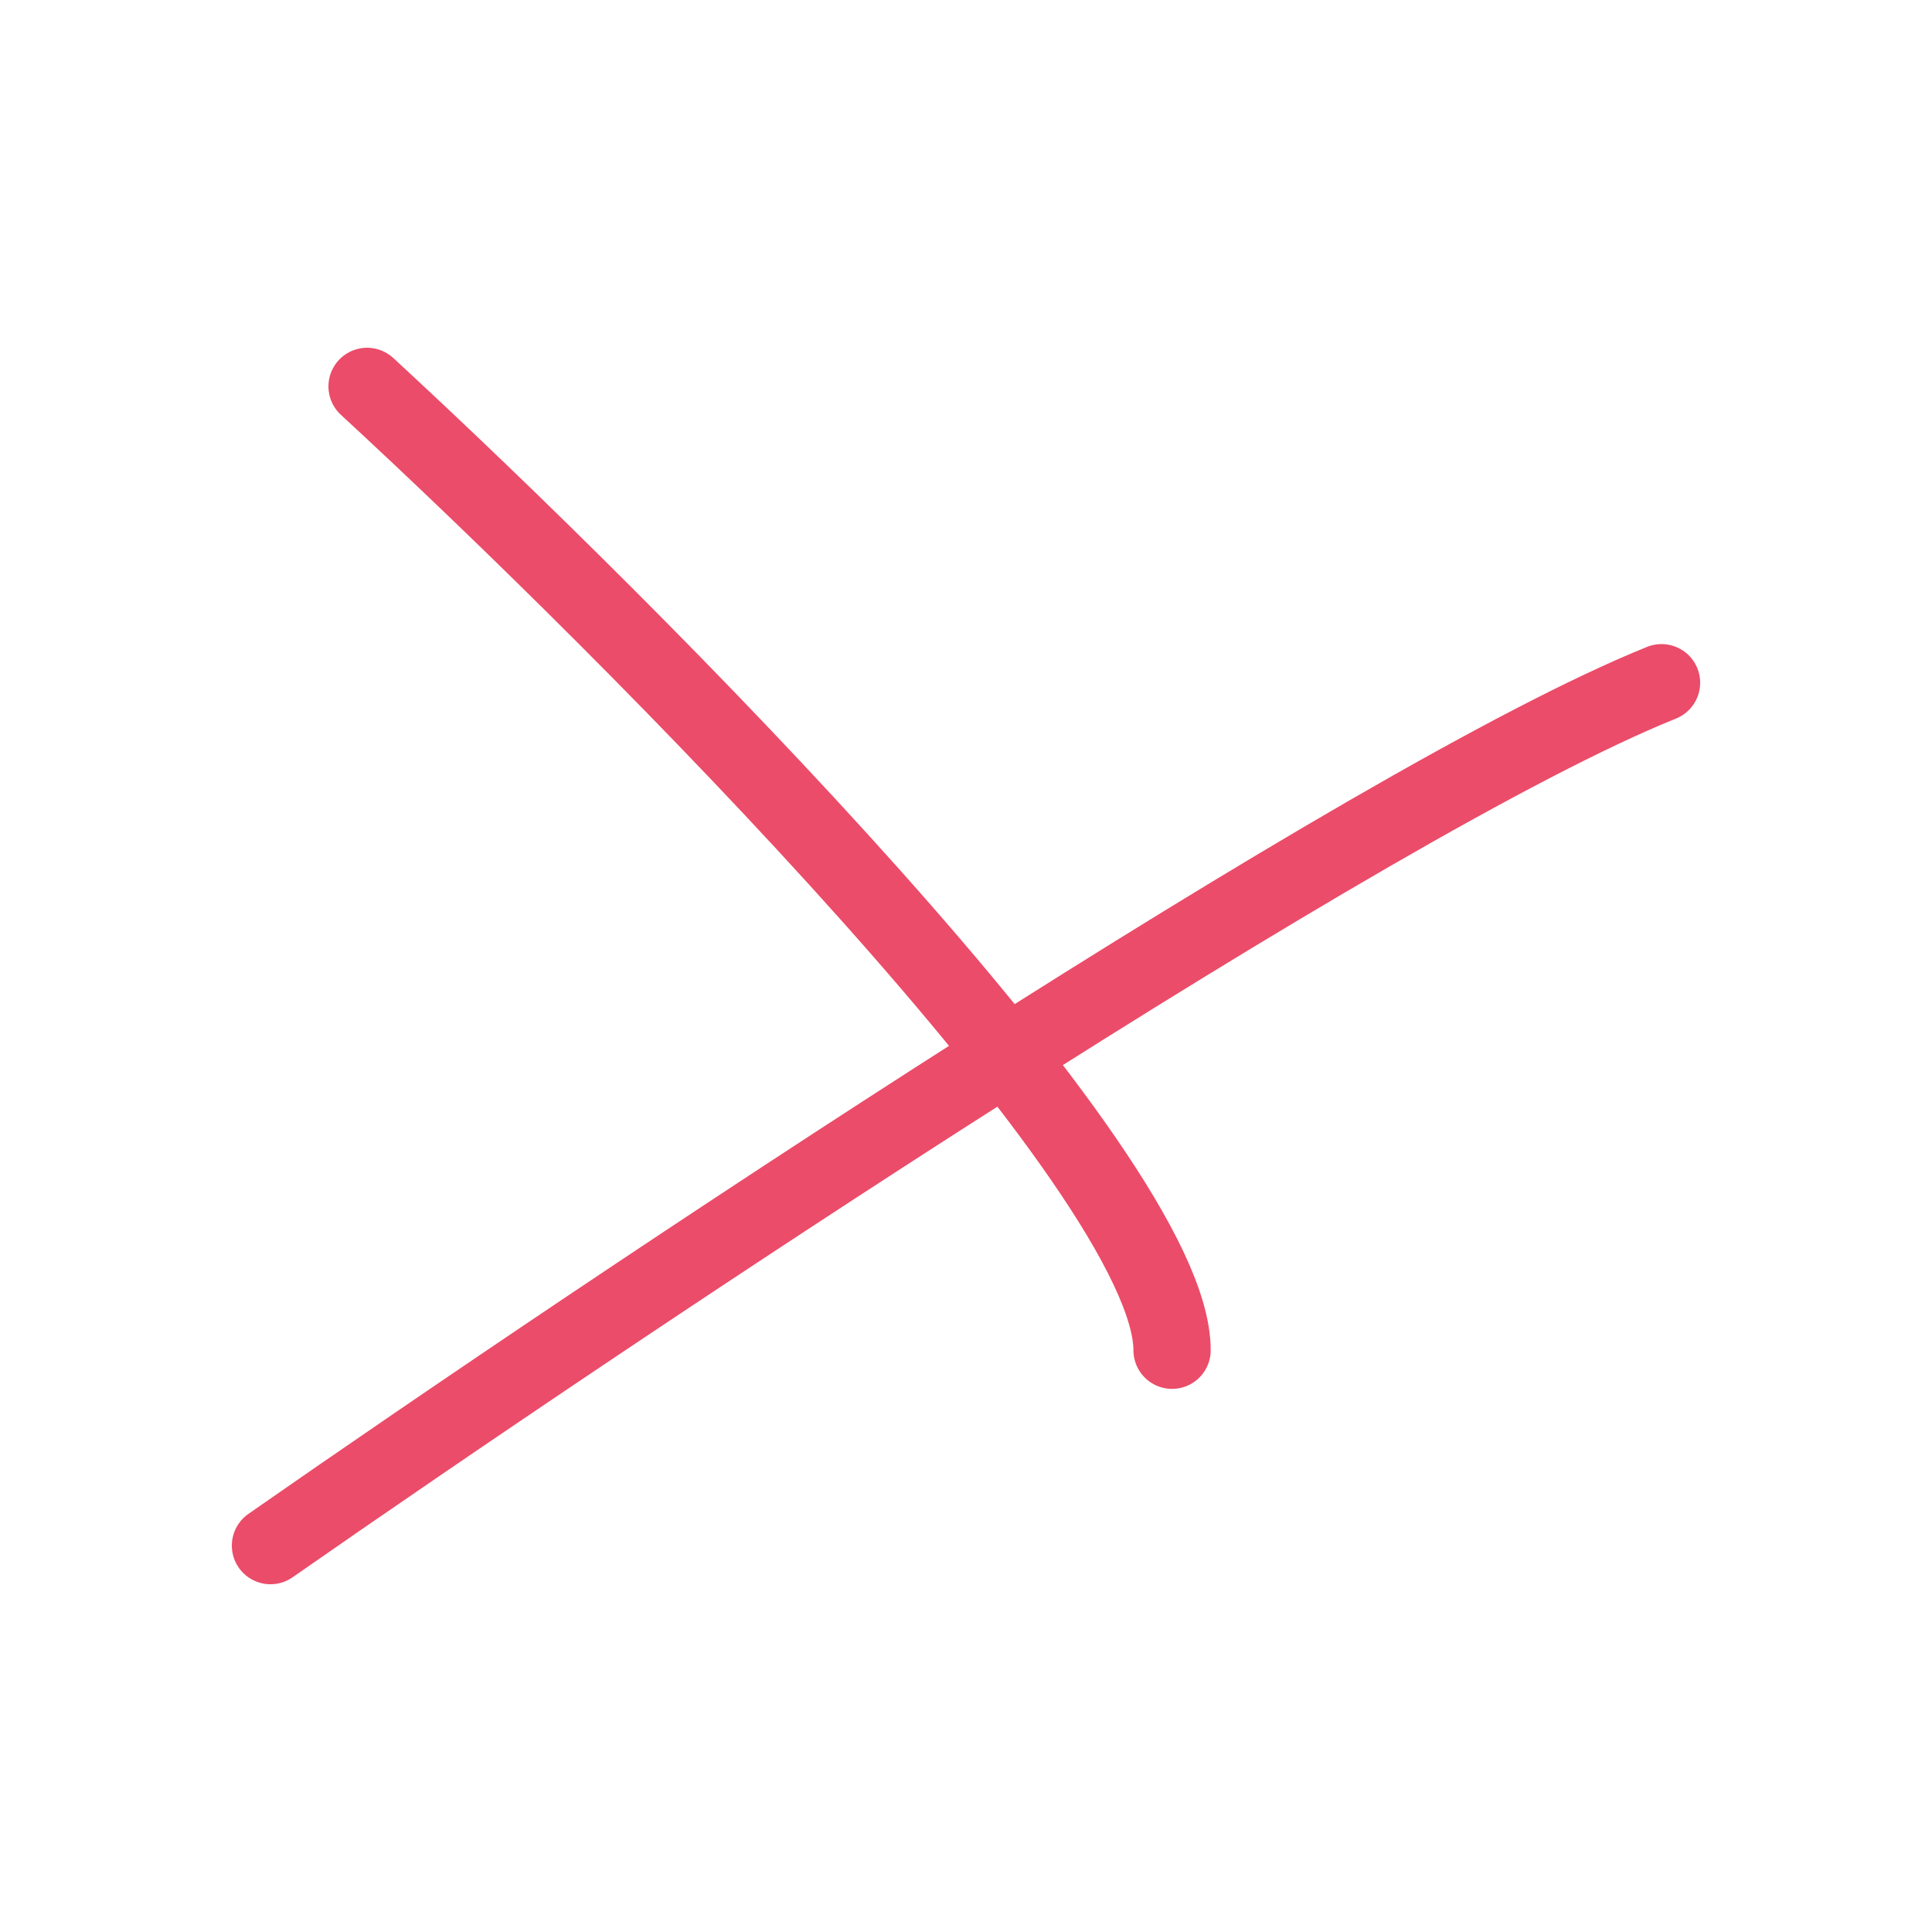
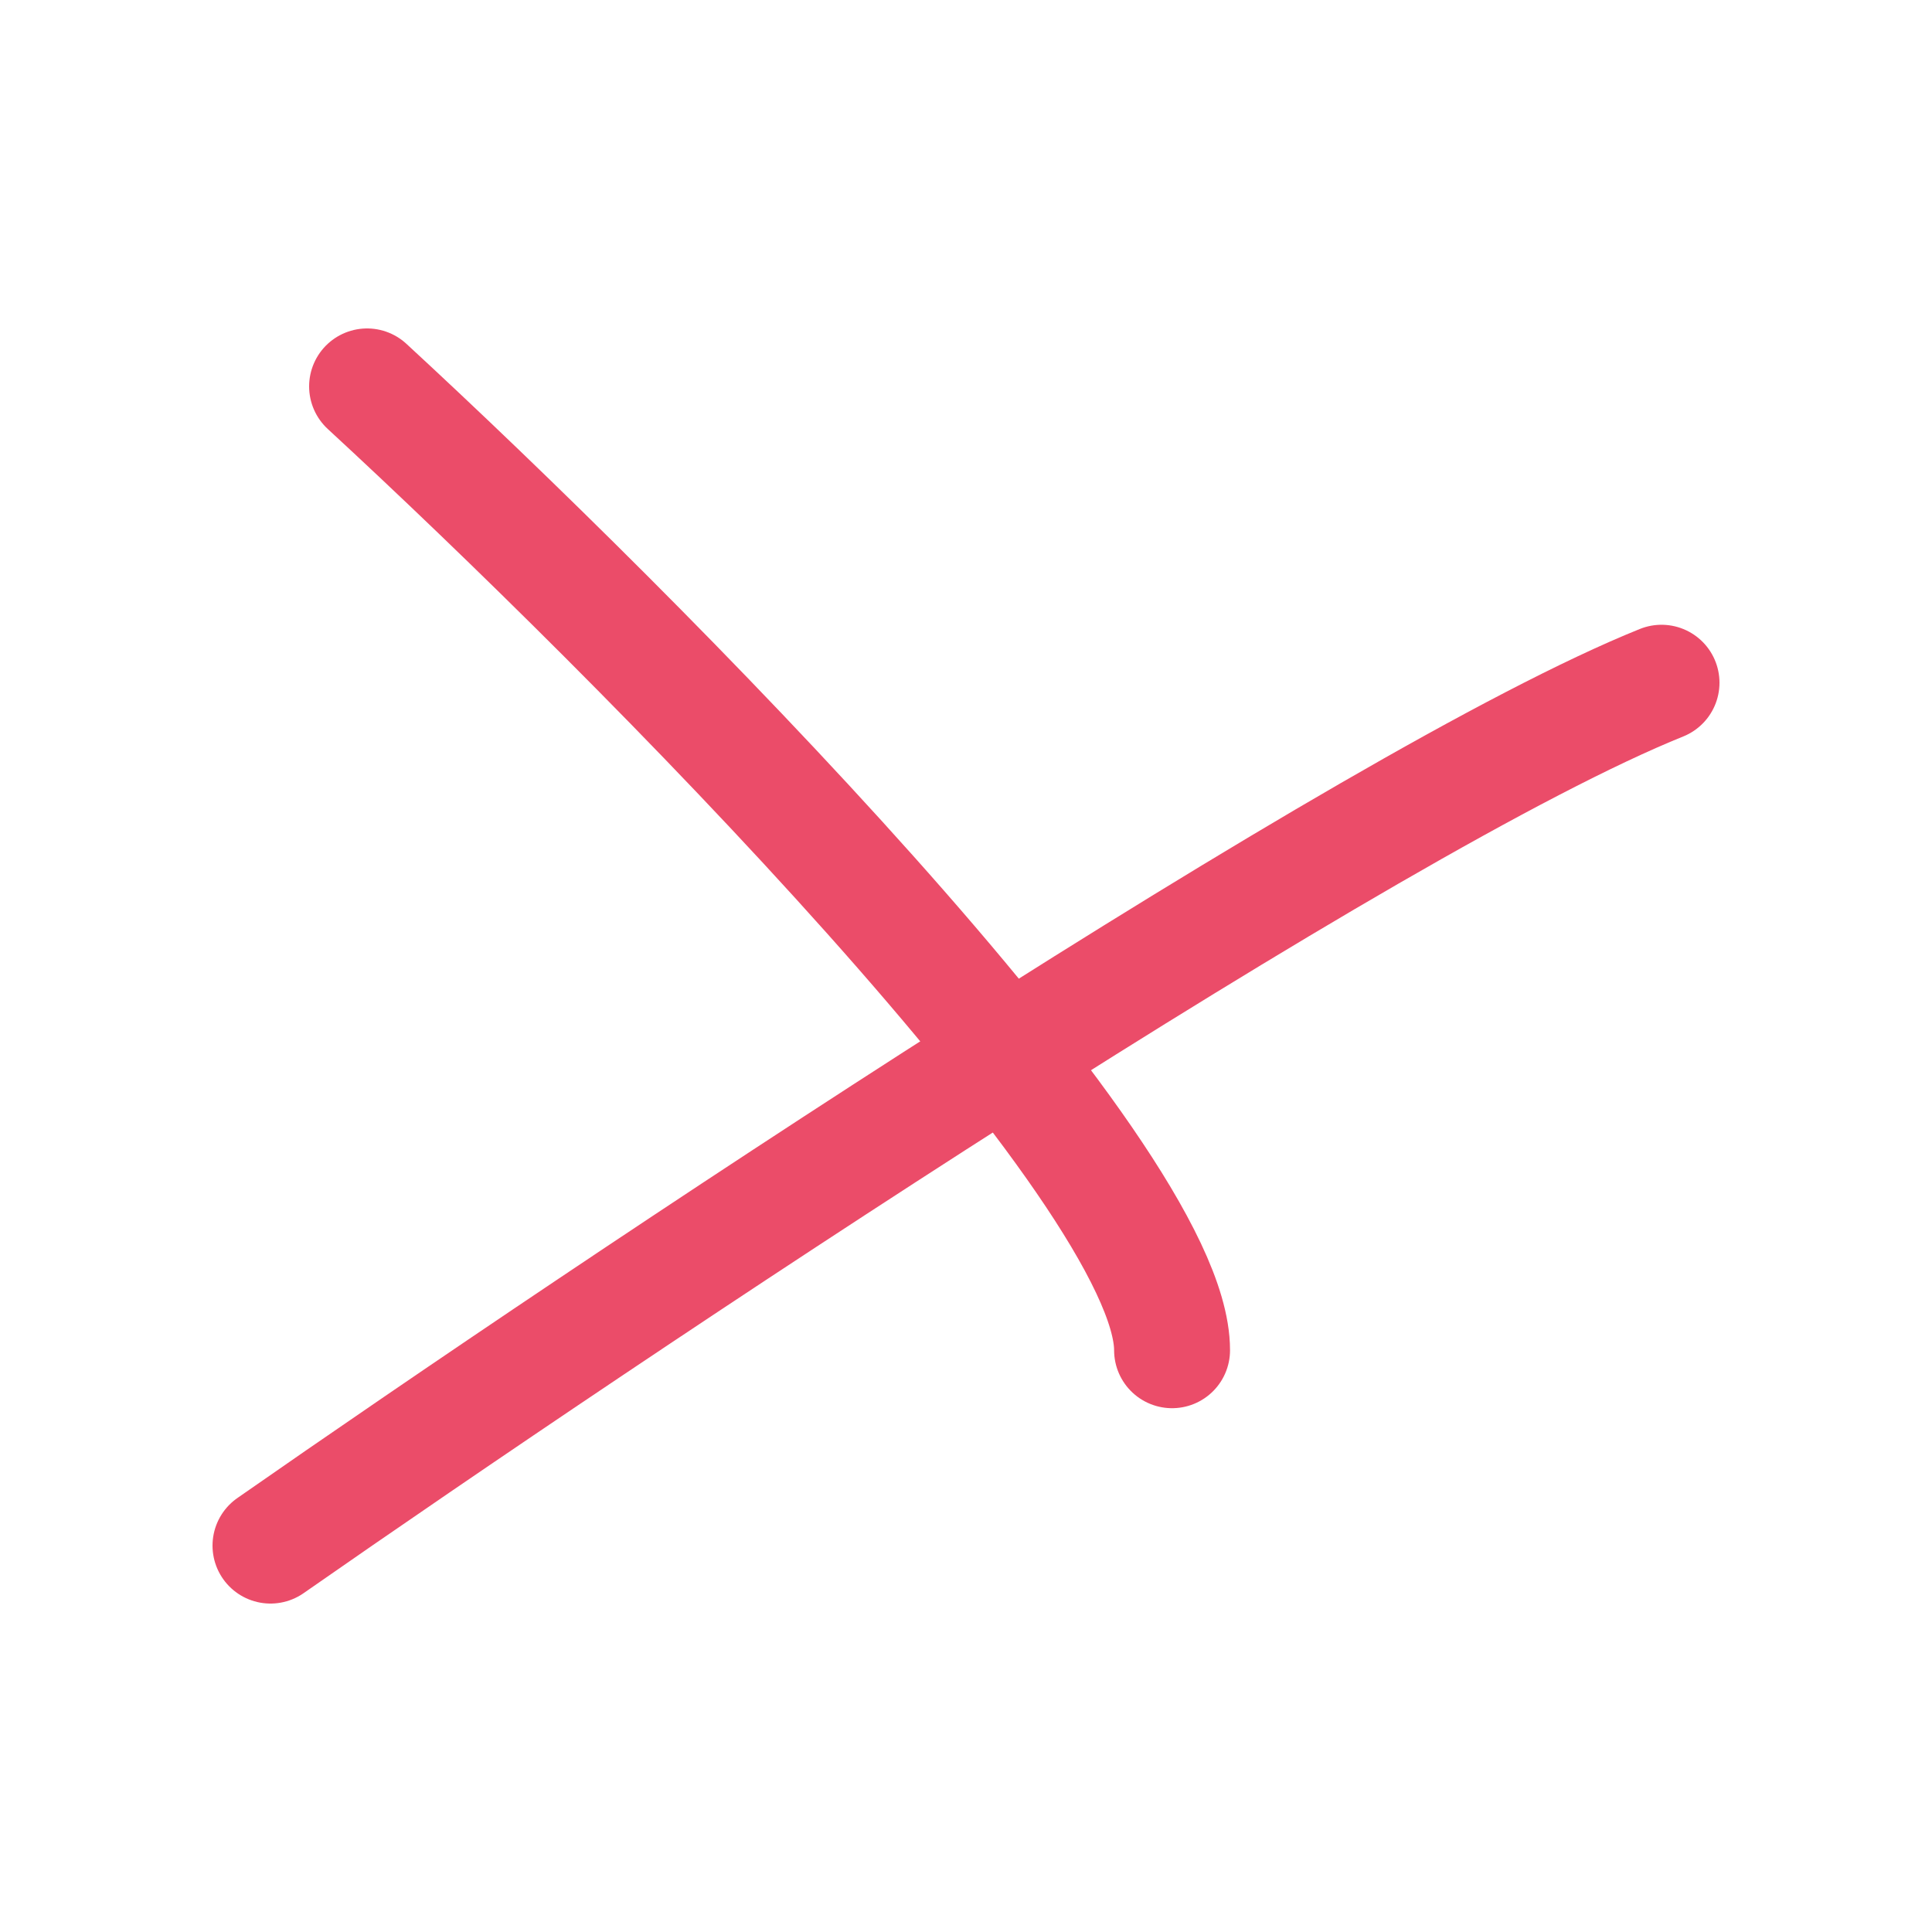
<svg xmlns="http://www.w3.org/2000/svg" width="50" height="50" viewBox="0 0 50 50" fill="none">
-   <path d="M7 40C15.861 33.82 35.467 20.702 43 17.669" stroke="#EB4C69" stroke-width="2" stroke-linecap="round" />
-   <path d="M9.5 10C16.444 16.404 30.333 30.36 30.333 34.944" stroke="#EB4C69" stroke-width="2" stroke-linecap="round" />
+   <path d="M7 40C15.861 33.82 35.467 20.702 43 17.669" stroke="#EB4C69" stroke-width="3" stroke-linecap="round" />
+   <path d="M9.5 10C16.444 16.404 30.333 30.36 30.333 34.944" stroke="#EB4C69" stroke-width="3" stroke-linecap="round" />
</svg>
